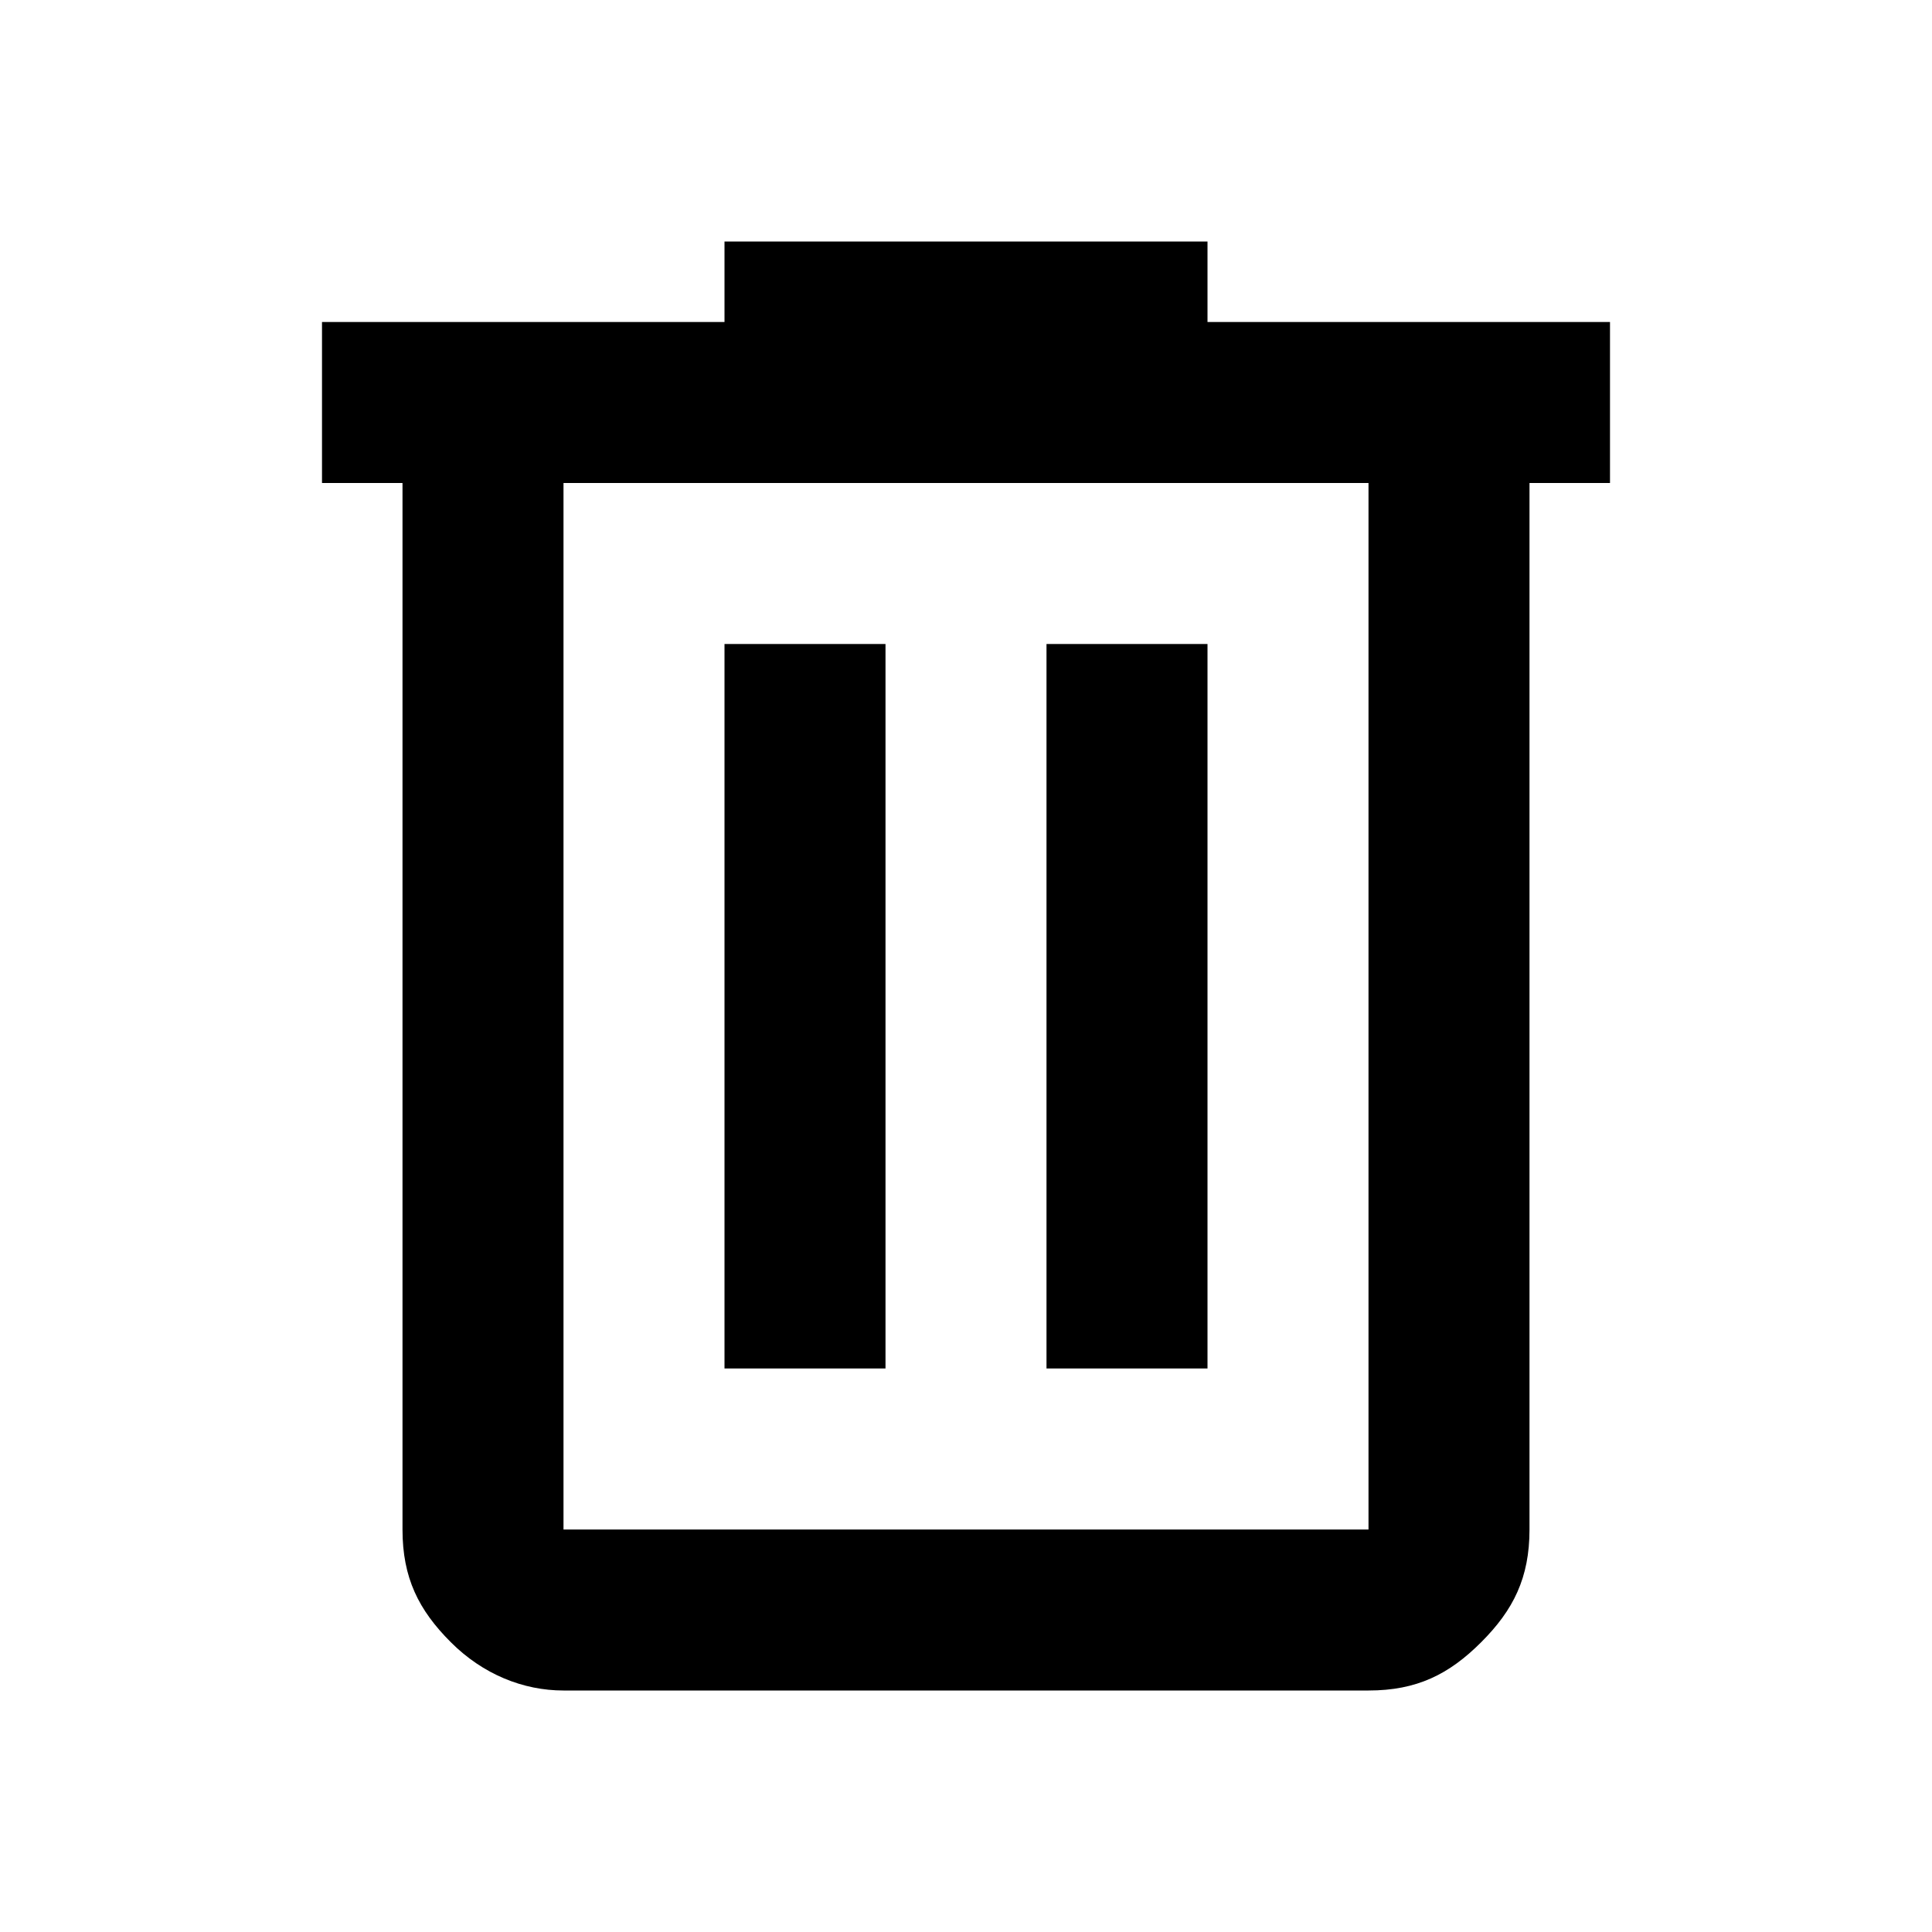
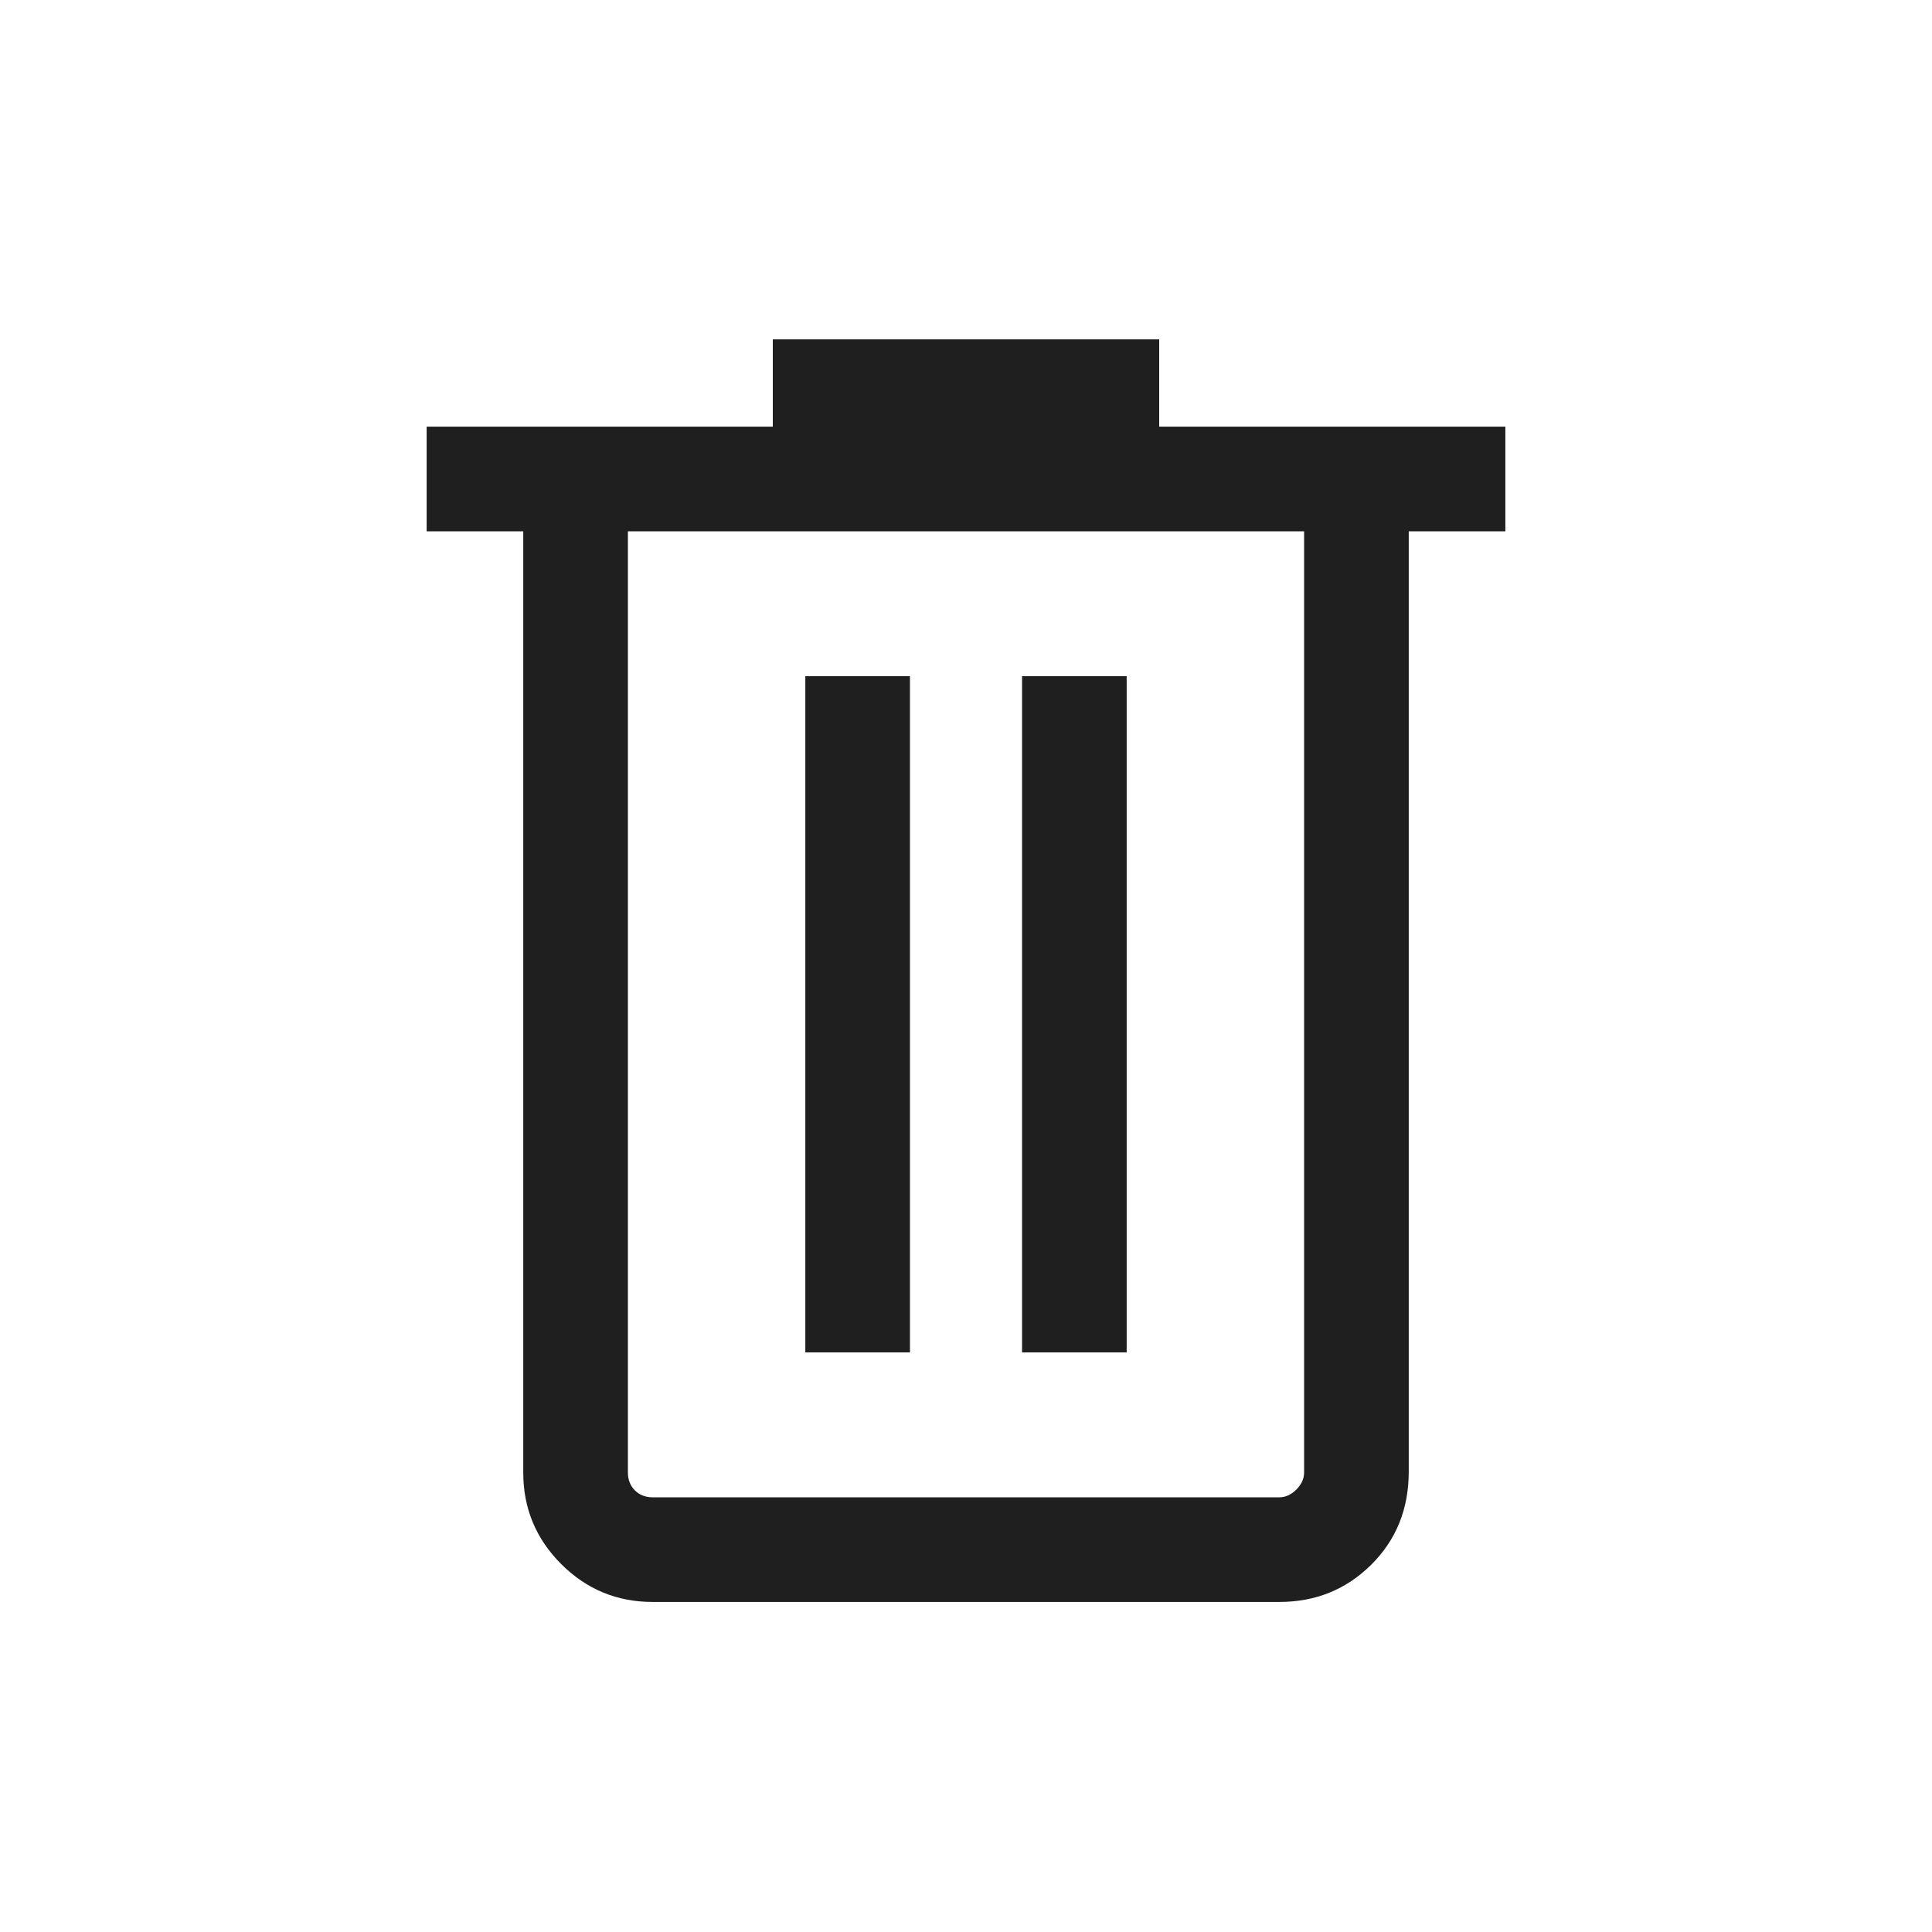
- <svg xmlns="http://www.w3.org/2000/svg" version="1.1" id="Layer_1" x="0px" y="0px" viewBox="0 0 24 24" style="enable-background:new 0 0 24 24;" xml:space="preserve">
-   <g>
-     <path d="M7,21c-0.5,0-1-0.2-1.4-0.6S5,19.6,5,19V6H4V4h5V3h6v1h5v2h-1v13c0,0.6-0.2,1-0.6,1.4S17.6,21,17,21H7z M17,6H7v13h10V6z    M9,17h2V8H9V17z M13,17h2V8h-2V17z M7,6v13V6z" />
+ <svg xmlns="http://www.w3.org/2000/svg" height="20px" viewBox="0 0 960 960" width="20px" fill="#1f1f1f">
+   <g transform="translate(0 960)">
+     <path d="M324.31-164q-26.62 0-45.47-18.84Q260-201.69 260-228.31V-696h-48v-52h172v-43.38h192V-748h172v52h-48v467.26q0 27.74-18.65 46.24Q662.7-164 635.69-164H324.31ZM648-696H312v467.69q0 5.39 3.46 8.85t8.85 3.46h311.38q4.62 0 8.46-3.85 3.85-3.84 3.85-8.46V-696ZM400.16-288h51.99v-336h-51.99v336Zm107.69 0h51.99v-336h-51.99v336ZM312-696v480-480Z" />
  </g>
</svg>
